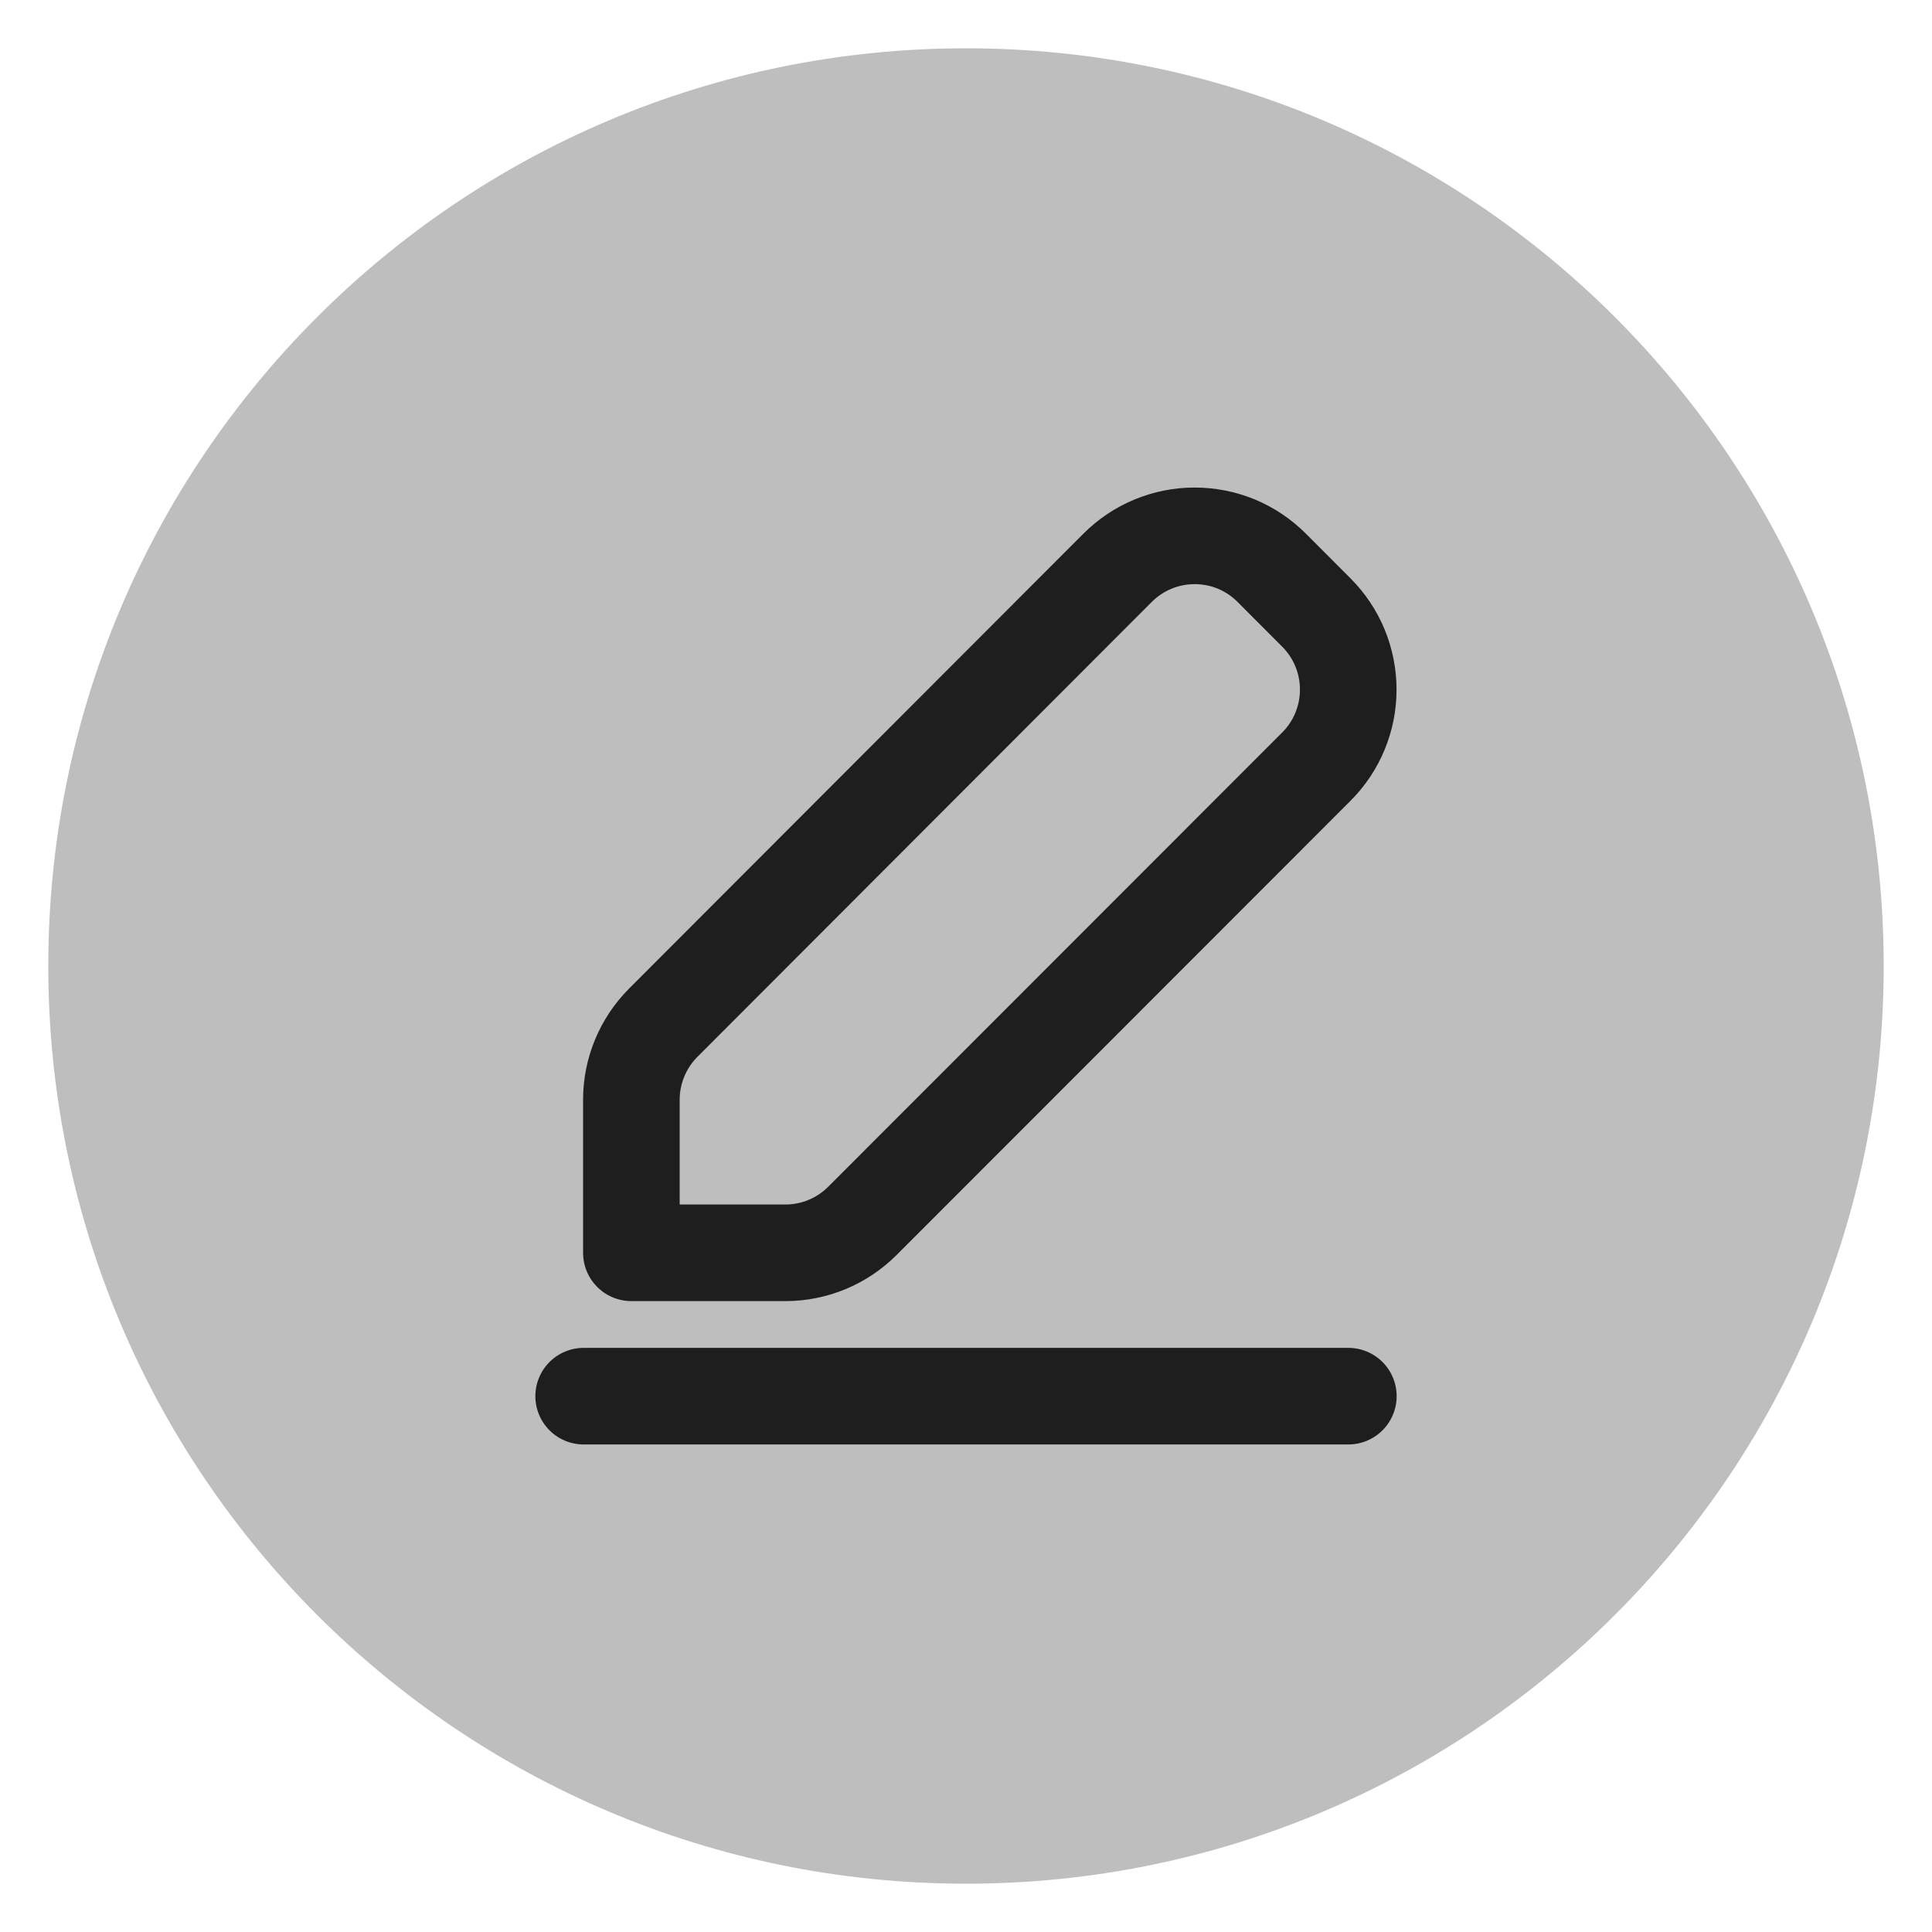
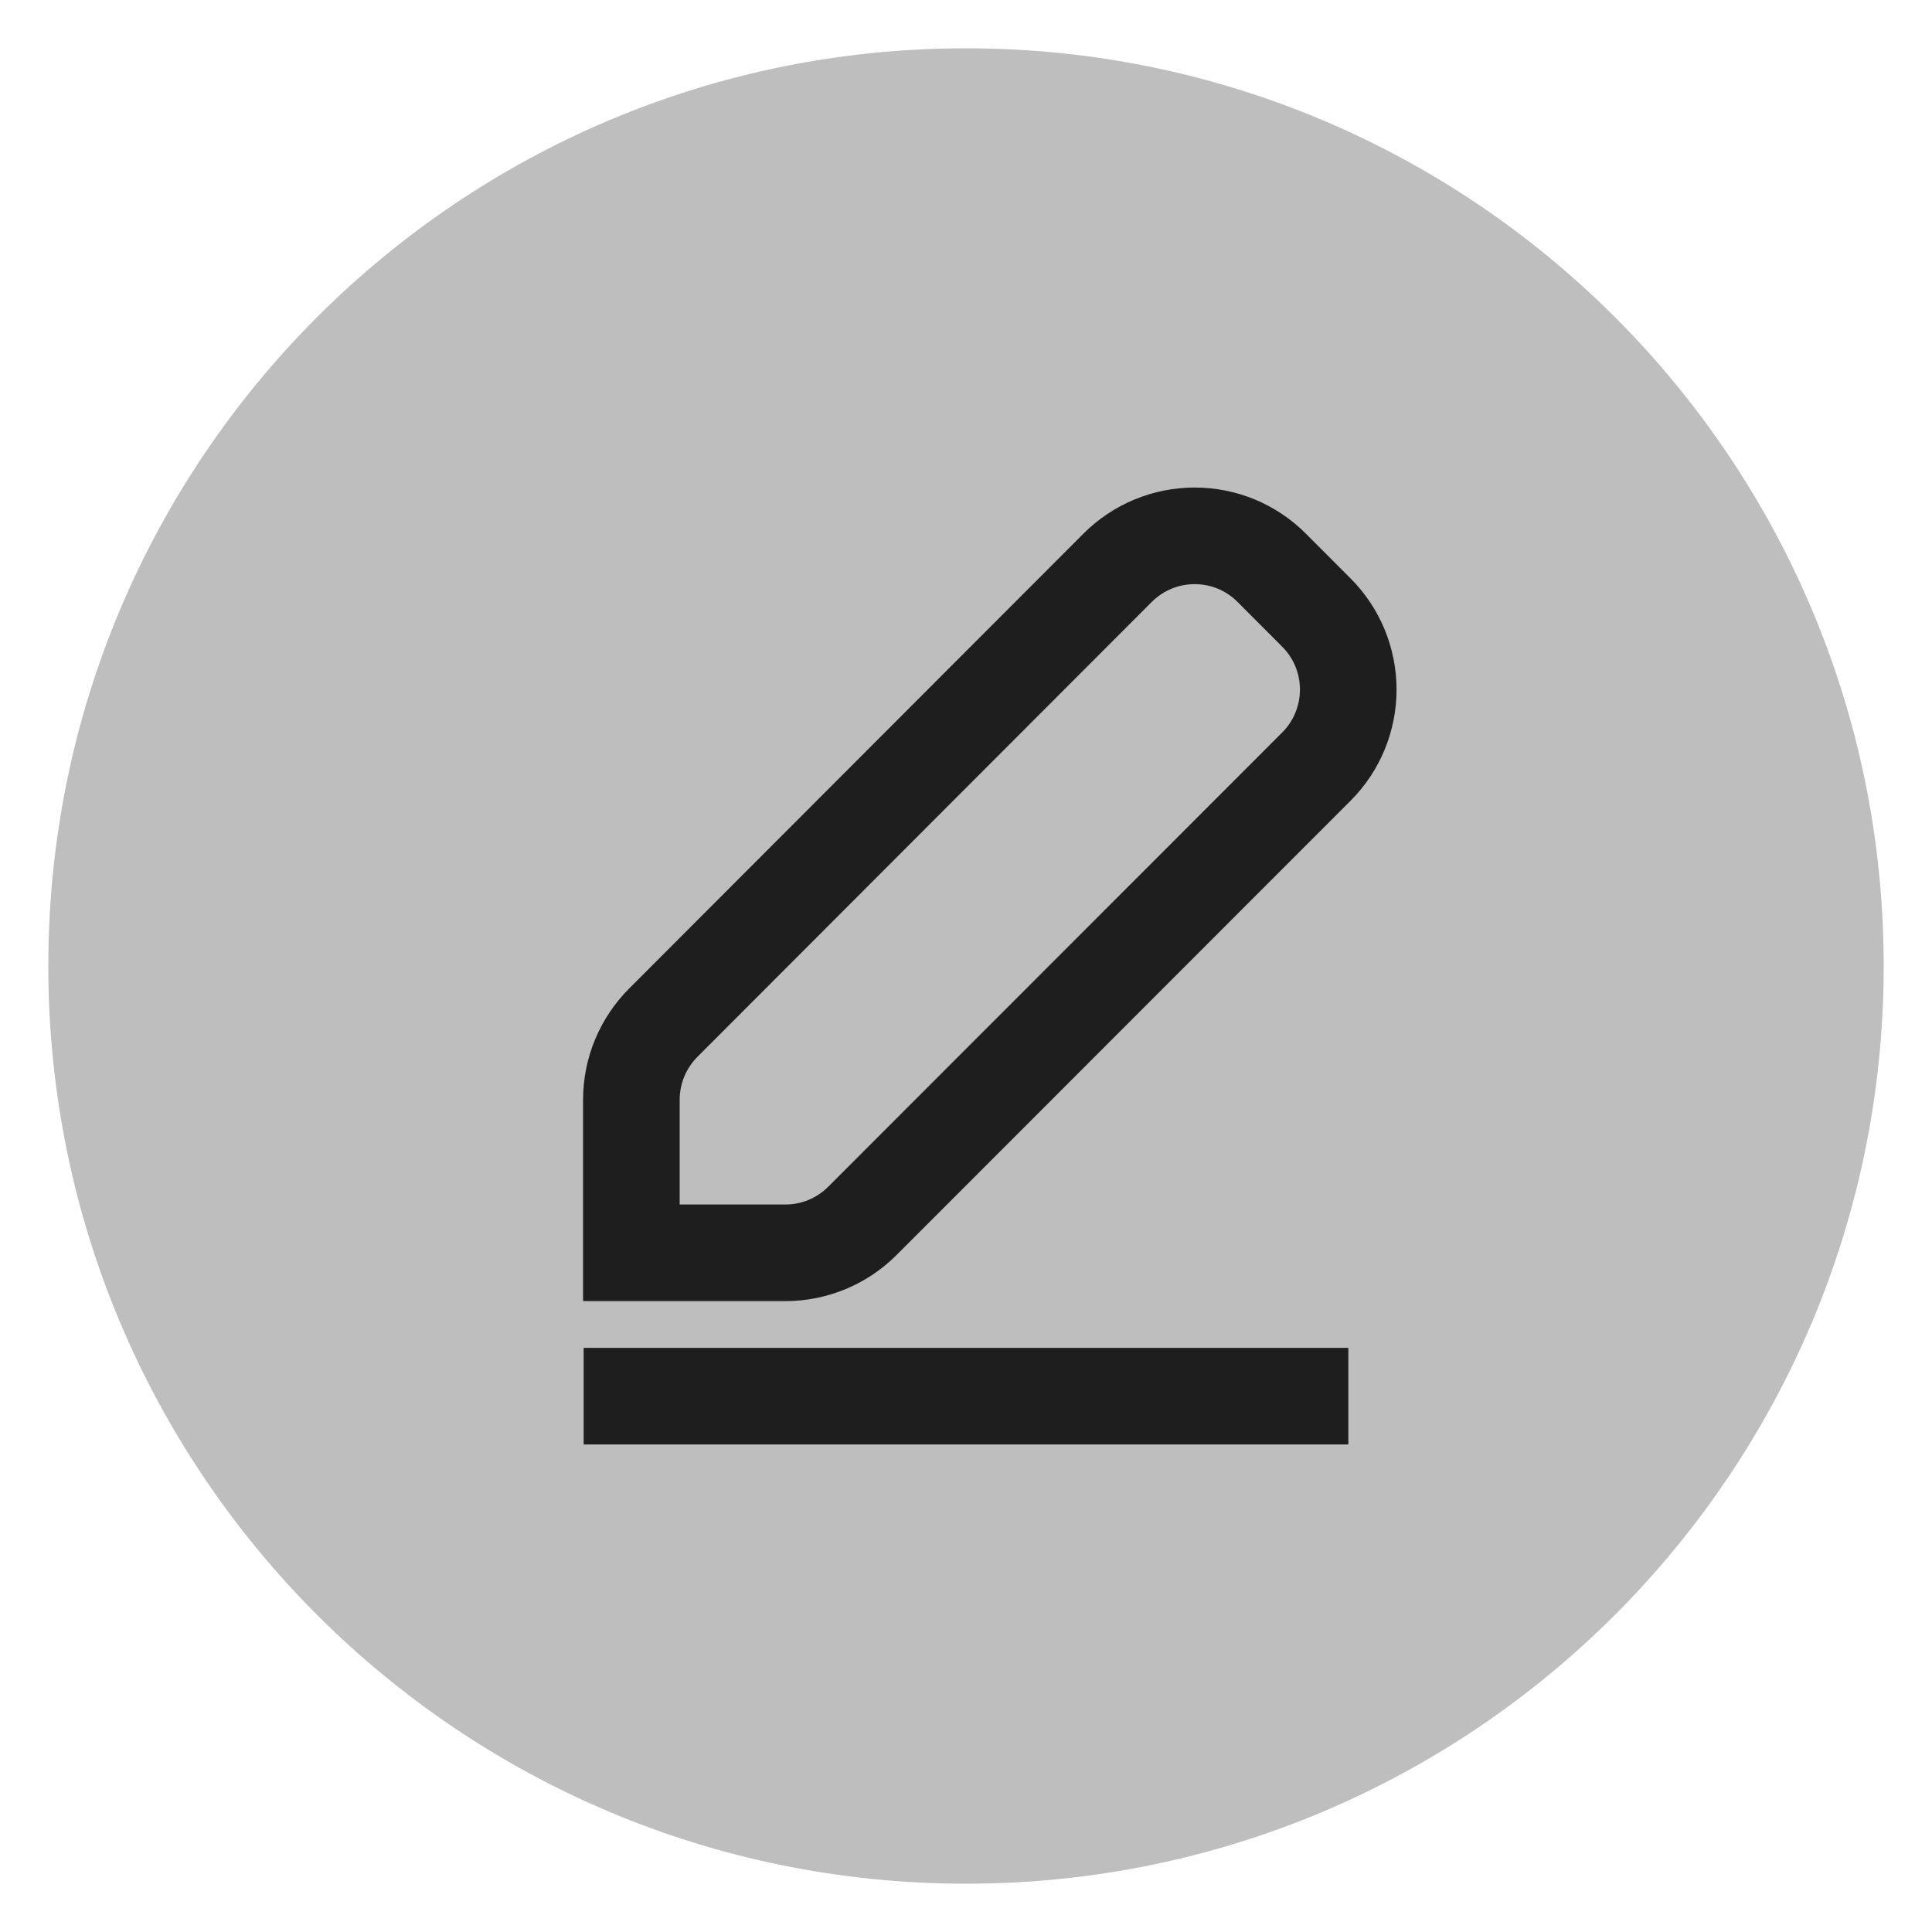
<svg xmlns="http://www.w3.org/2000/svg" width="20" height="20" viewBox="0 0 20 20" fill="none">
  <rect x="0.5" y="0.5" width="19" height="19" rx="9.5" fill="#BEBEBE" />
-   <path d="M6.042 14.453H13.958M6.866 10.587C6.655 10.799 6.536 11.085 6.536 11.384V12.969H8.131C8.43 12.969 8.716 12.85 8.928 12.638L13.628 7.935C13.839 7.724 13.957 7.437 13.957 7.139C13.957 6.84 13.839 6.553 13.628 6.342L13.164 5.877C13.059 5.772 12.935 5.689 12.798 5.632C12.662 5.576 12.515 5.547 12.367 5.547C12.219 5.547 12.072 5.576 11.935 5.633C11.799 5.689 11.674 5.773 11.57 5.877L6.866 10.587Z" stroke="#1F1E1E" strokeWidth="0.594" stroke-linecap="round" stroke-linejoin="round" />
+   <path d="M6.042 14.453H13.958M6.866 10.587C6.655 10.799 6.536 11.085 6.536 11.384V12.969H8.131C8.43 12.969 8.716 12.85 8.928 12.638L13.628 7.935C13.839 7.724 13.957 7.437 13.957 7.139C13.957 6.84 13.839 6.553 13.628 6.342L13.164 5.877C13.059 5.772 12.935 5.689 12.798 5.632C12.662 5.576 12.515 5.547 12.367 5.547C12.219 5.547 12.072 5.576 11.935 5.633C11.799 5.689 11.674 5.773 11.57 5.877L6.866 10.587Z" stroke="#1F1E1E" strokeWidth="0.594" strokeLinecap="round" strokeLinejoin="round" />
</svg>
